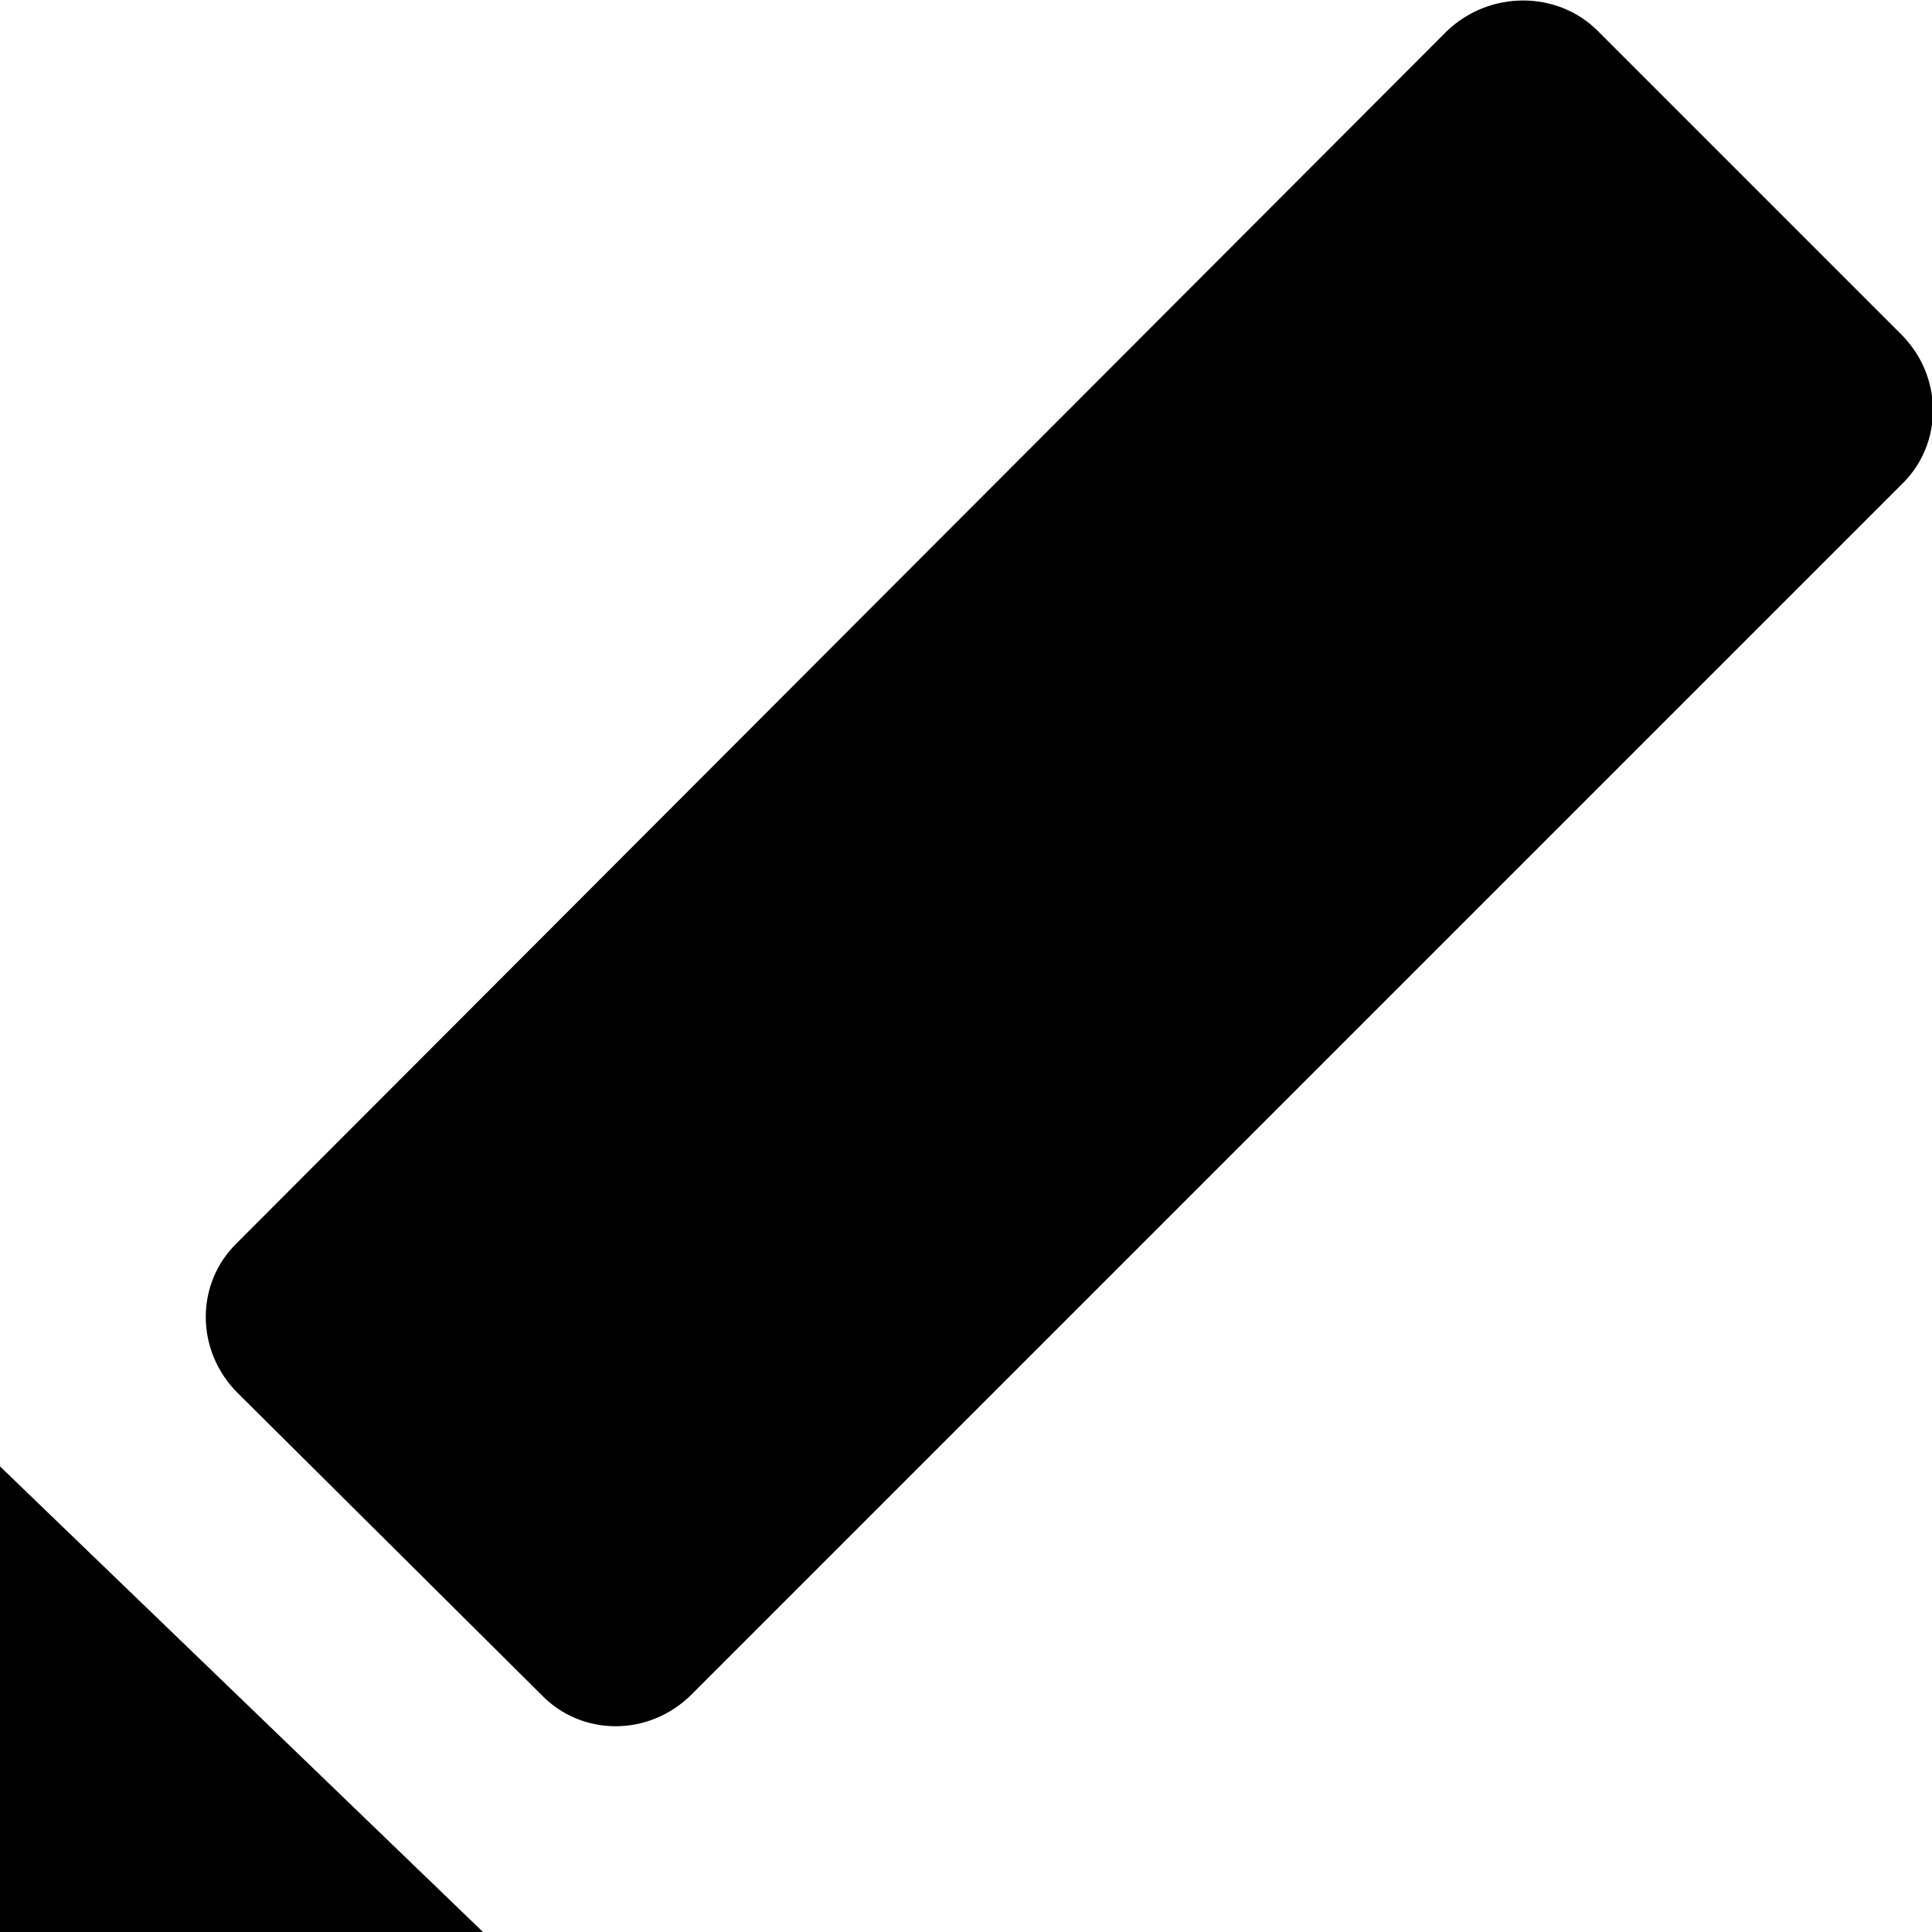
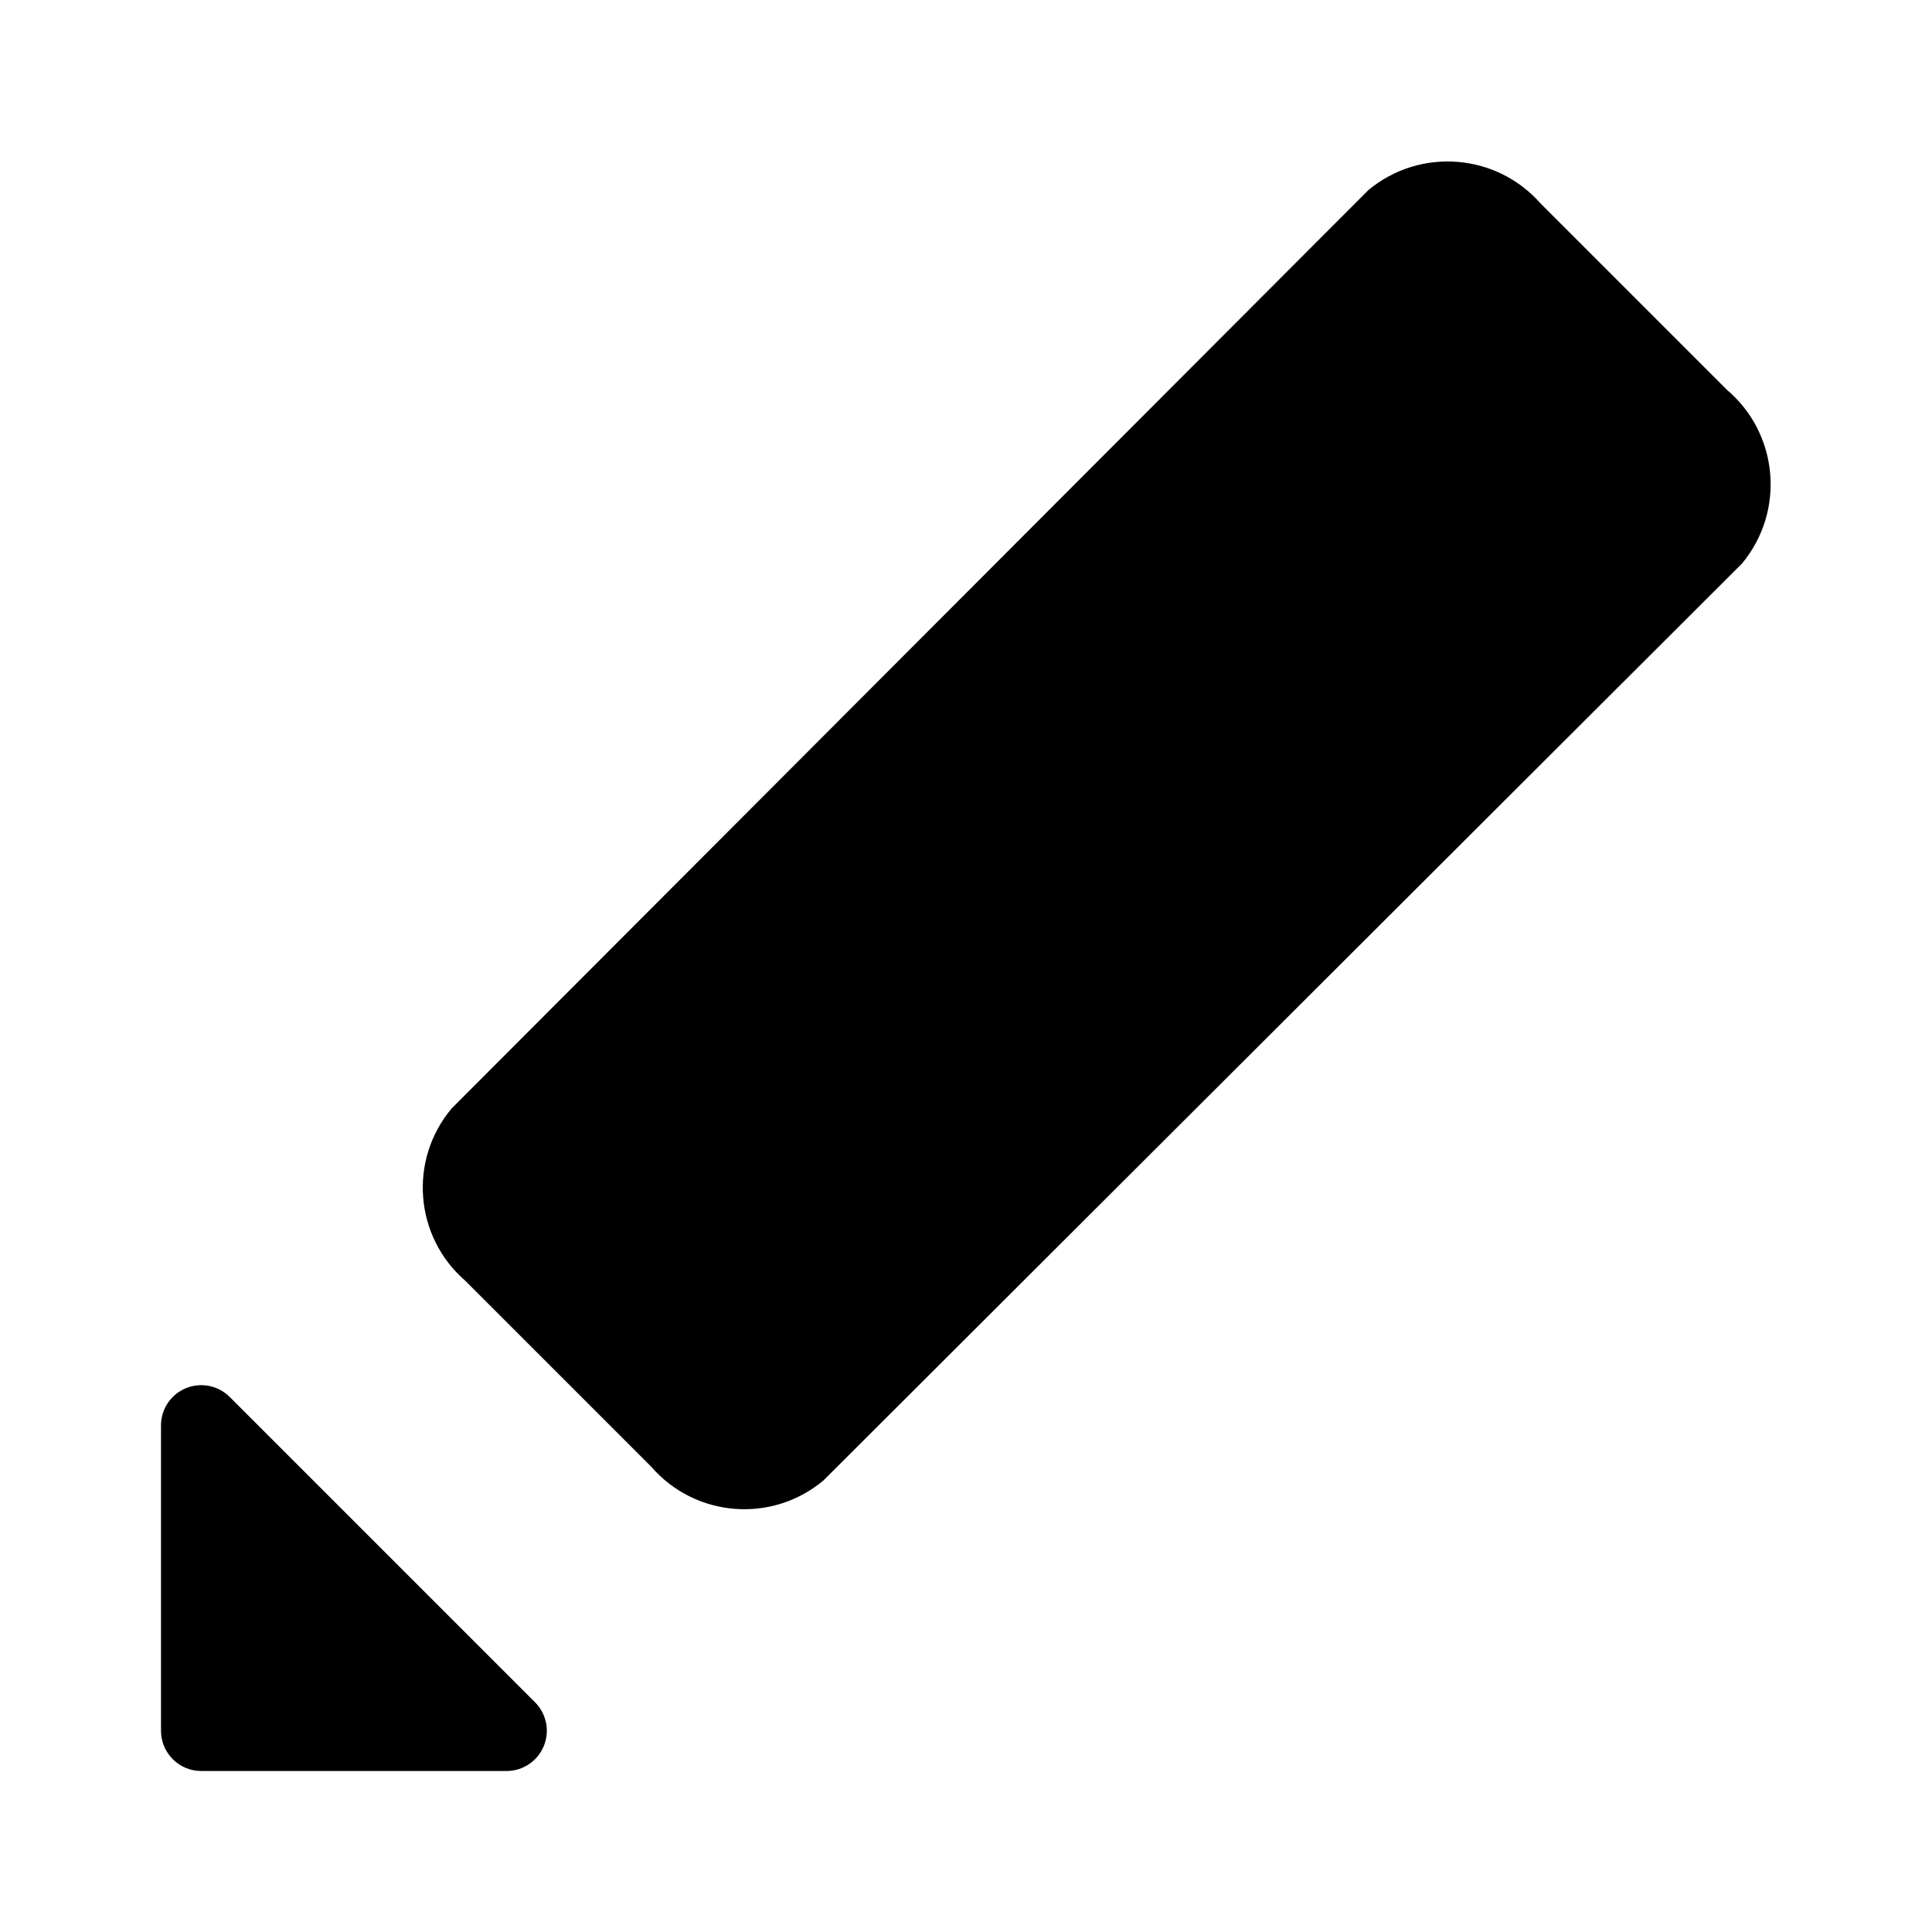
- <svg xmlns="http://www.w3.org/2000/svg" version="1.1" id="Layer_1" x="0px" y="0px" width="100px" height="100px" viewBox="0 0 100 100" style="enable-background:new 0 0 100 100;" xml:space="preserve">
-   <path d="M0,75.9V100h25L0,75.9z" />
-   <path d="M82.7,1.6l15.7,15.7c2.2,2.2,2.2,5.7,0,7.8L35.8,87.7c-2.2,2.2-5.7,2.2-7.8,0L12.3,72.1c-2.2-2.2-2.2-5.7,0-7.8L74.9,1.6  C77.1-0.5,80.6-0.5,82.7,1.6z" />
+ <svg xmlns="http://www.w3.org/2000/svg" viewBox="0 0 24 24">
+   <path d="M21.64,7,10.23,18.39a1.53,1.53,0,0,1-2.14-.17L5.78,15.91a1.53,1.53,0,0,1-.17-2.14L17,2.36a1.54,1.54,0,0,1,2.14.17l2.31,2.31A1.54,1.54,0,0,1,21.64,7Z" />
+   <path d="M2.5,22H6.3a.5.5,0,0,0,.35-.85l-3.8-3.8A.5.5,0,0,0,2,17.7v3.8A.5.5,0,0,0,2.5,22Z" />
</svg>
